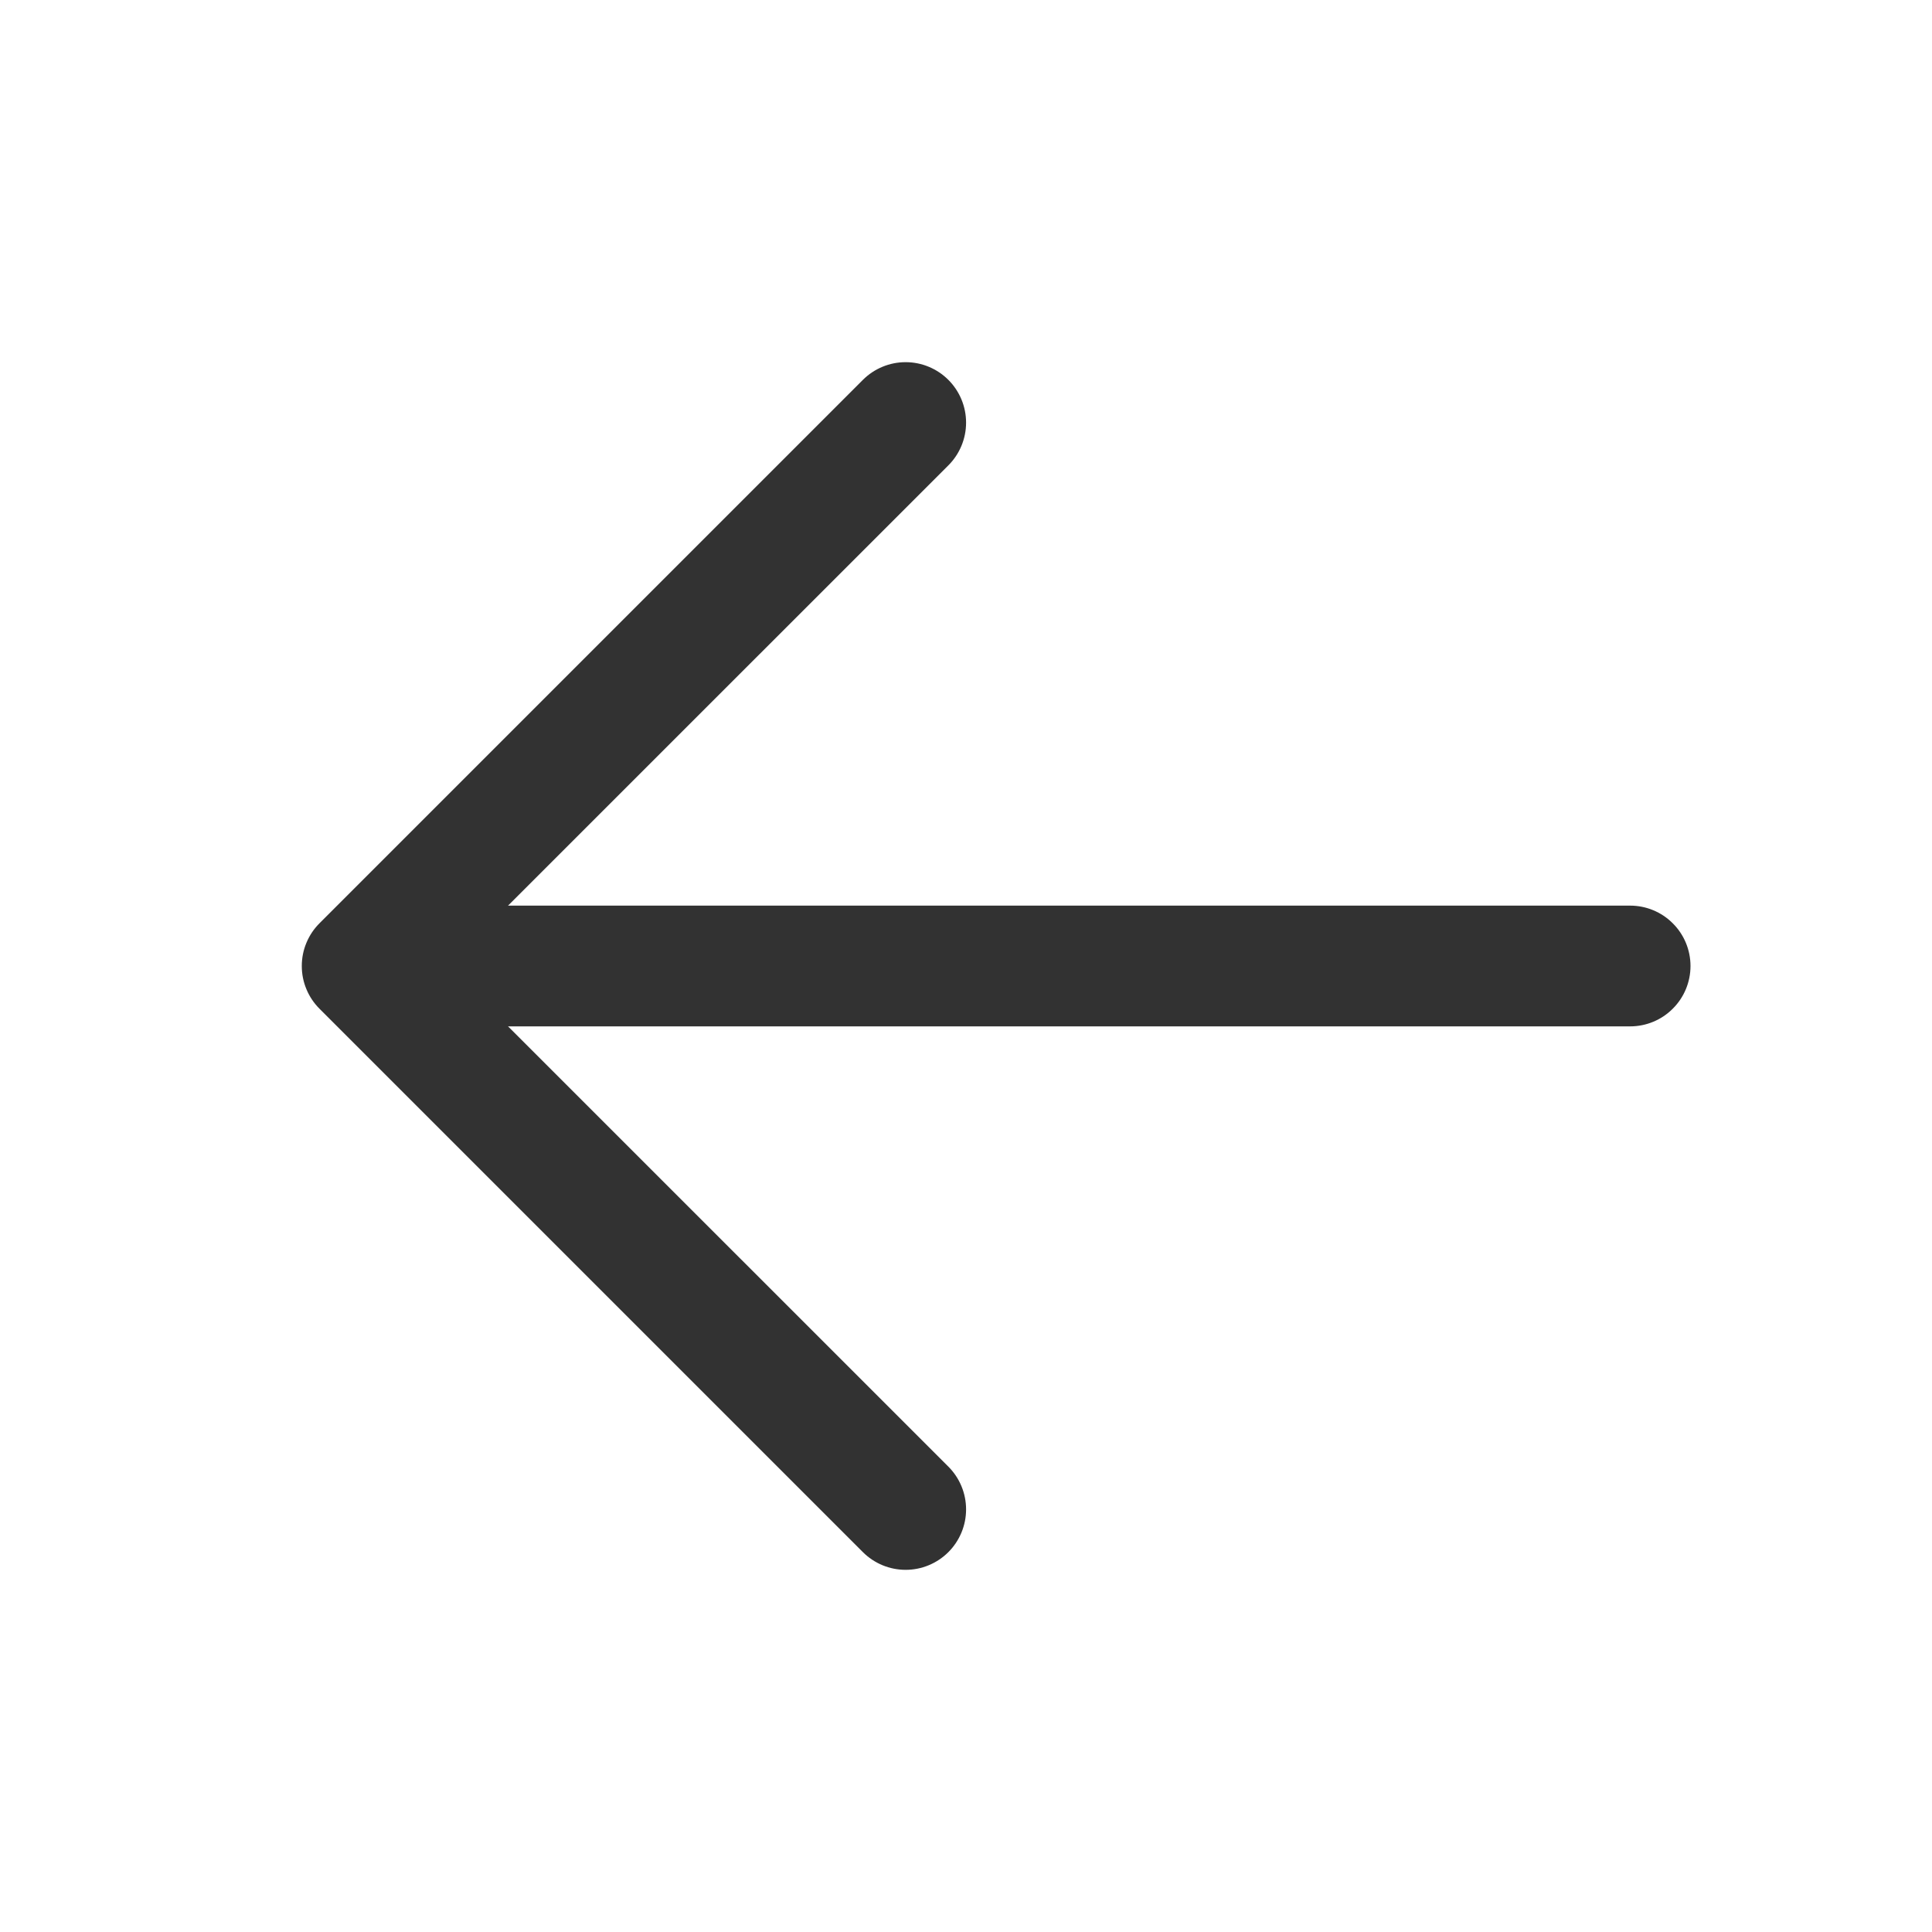
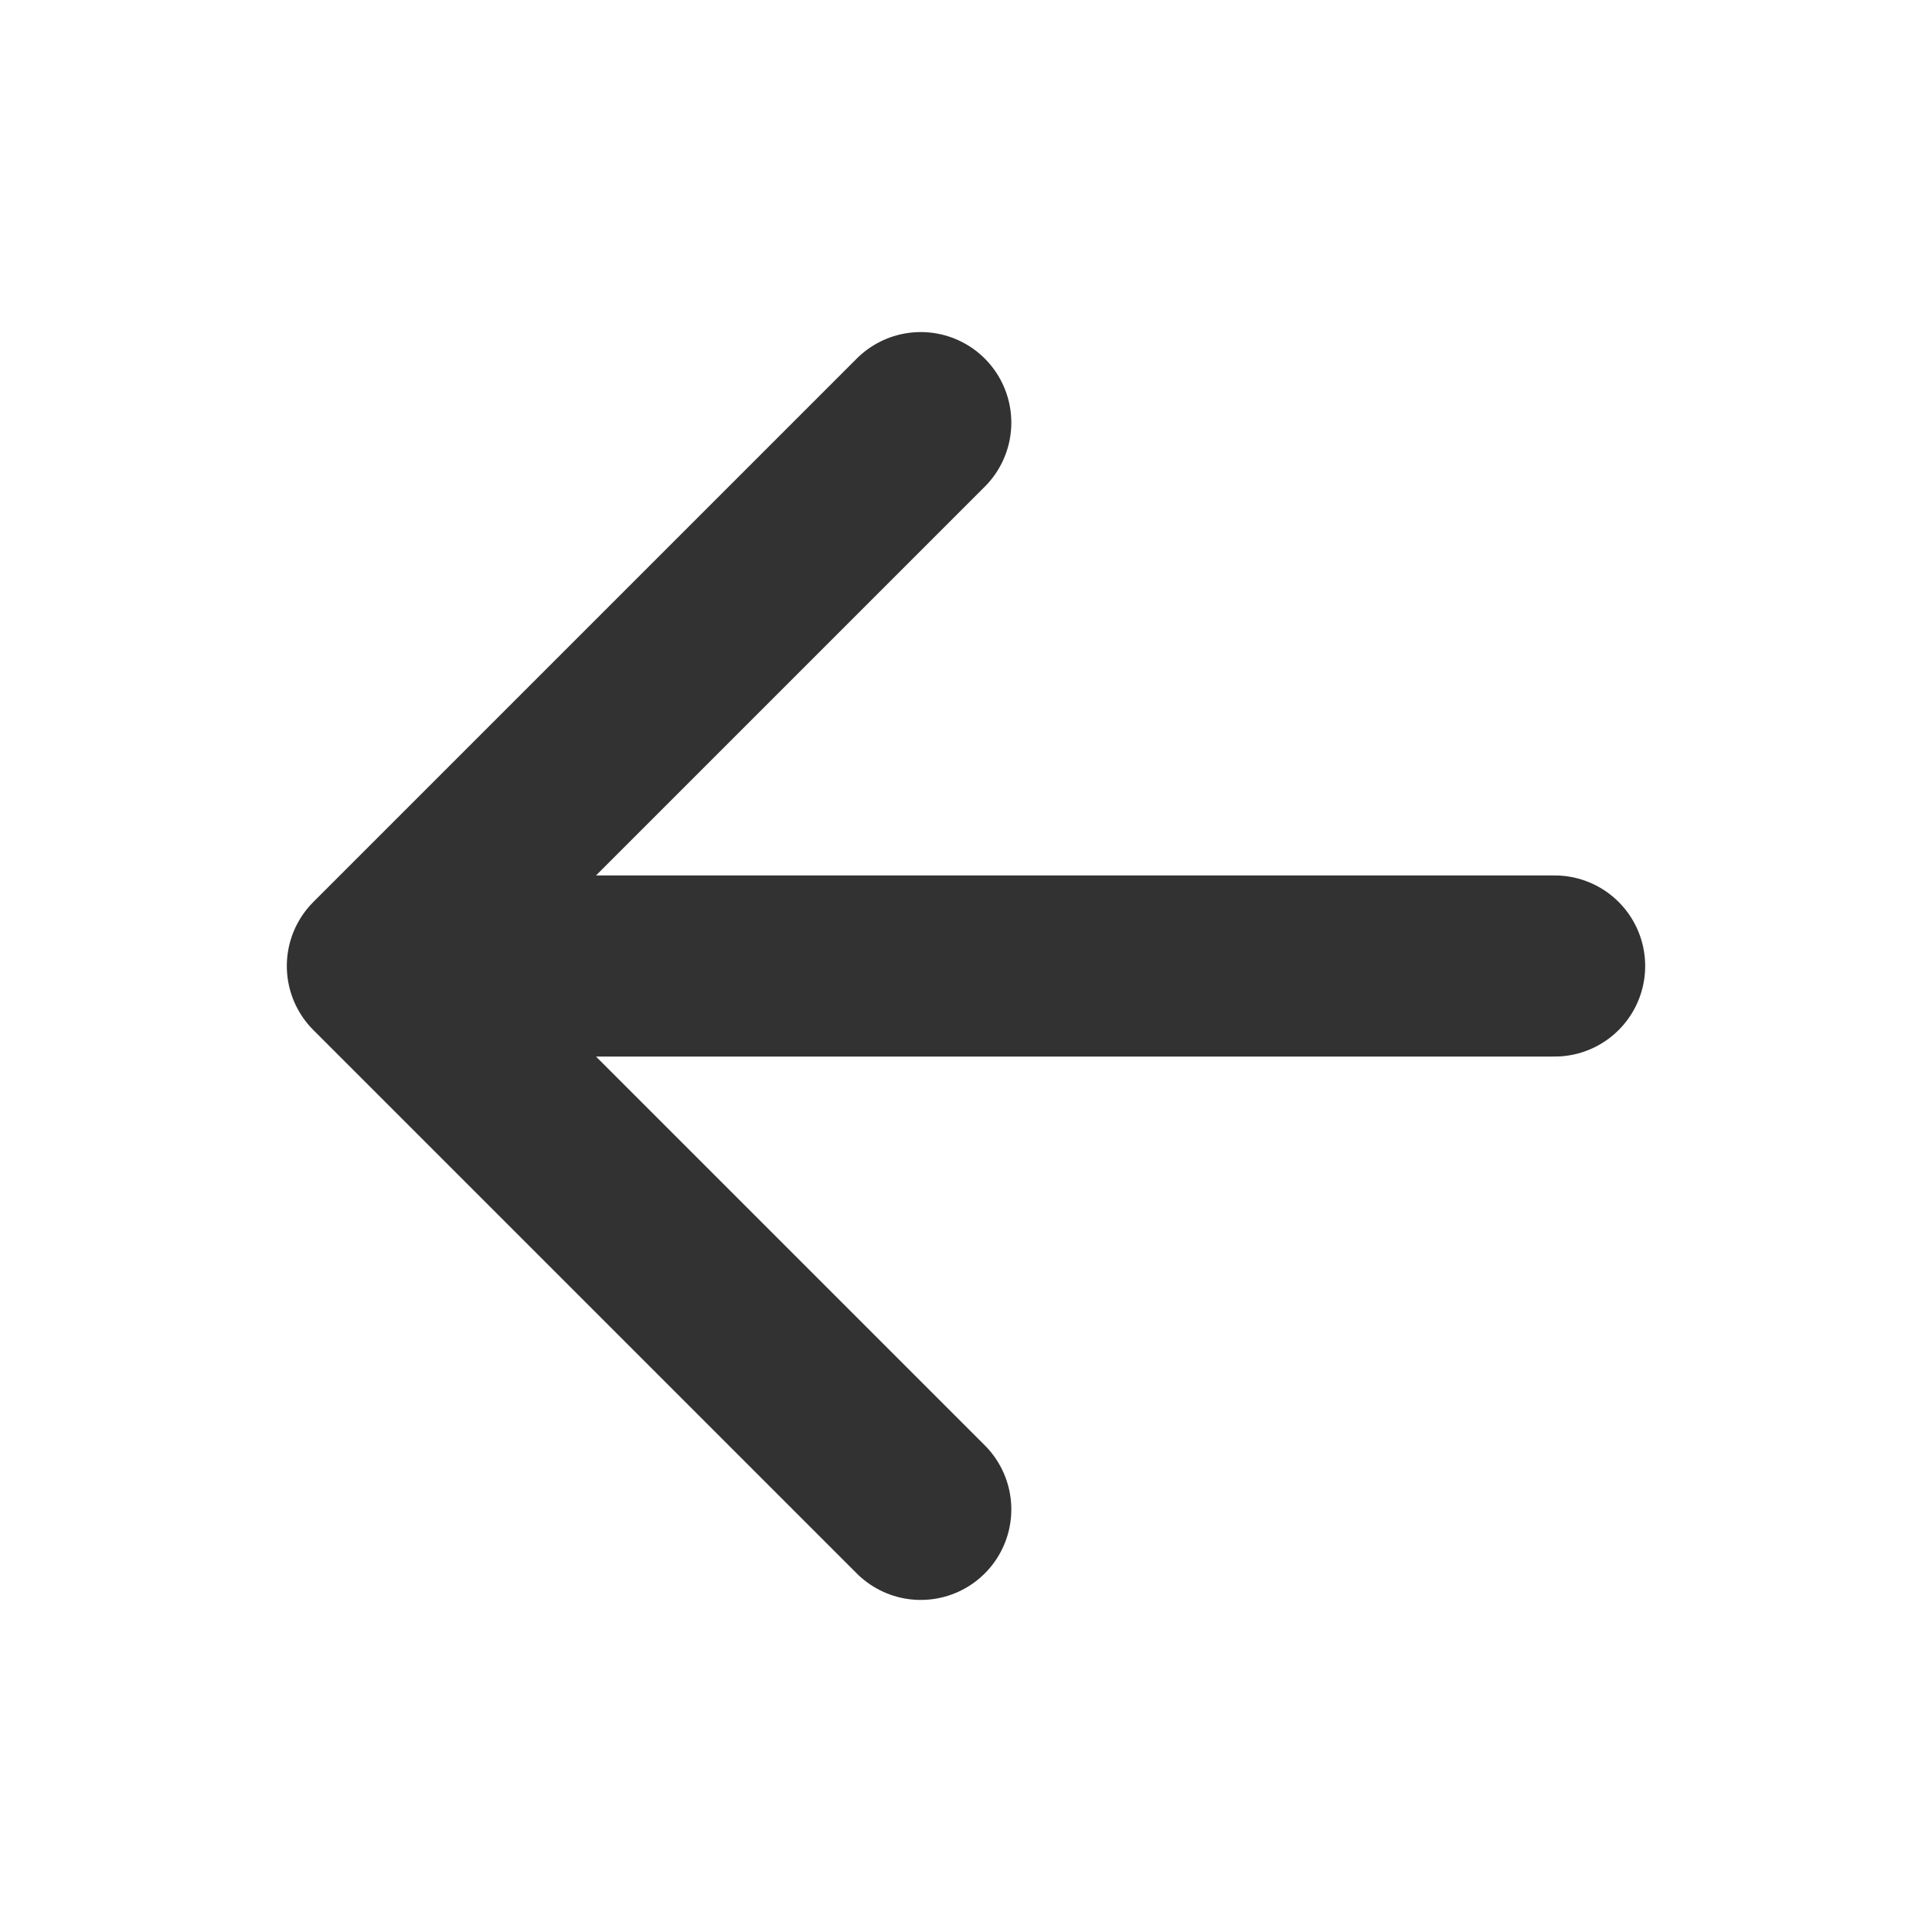
<svg xmlns="http://www.w3.org/2000/svg" width="24" height="24" viewBox="0 0 24 24" fill="none">
-   <path d="M5.25 11.25H20.25C20.449 11.25 20.64 11.329 20.78 11.47C20.921 11.61 21 11.801 21 12C21 12.199 20.921 12.39 20.78 12.53C20.64 12.671 20.449 12.75 20.25 12.75H5.25C5.051 12.75 4.86 12.671 4.72 12.53C4.579 12.39 4.5 12.199 4.5 12C4.5 11.801 4.579 11.61 4.72 11.47C4.86 11.329 5.051 11.25 5.25 11.25Z" fill="#323232" />
-   <path d="M5.561 12L11.781 18.219C11.922 18.36 12.001 18.551 12.001 18.75C12.001 18.949 11.922 19.14 11.781 19.281C11.64 19.422 11.449 19.501 11.25 19.501C11.051 19.501 10.86 19.422 10.719 19.281L3.969 12.531C3.899 12.461 3.844 12.379 3.806 12.287C3.768 12.196 3.749 12.099 3.749 12C3.749 11.901 3.768 11.804 3.806 11.713C3.844 11.621 3.899 11.539 3.969 11.469L10.719 4.719C10.86 4.578 11.051 4.499 11.25 4.499C11.449 4.499 11.64 4.578 11.781 4.719C11.922 4.86 12.001 5.051 12.001 5.25C12.001 5.449 11.922 5.64 11.781 5.781L5.561 12Z" fill="#323232" />
+   <path d="M11.438 18.75L4.688 12L11.438 5.25M5.625 12H19.312" stroke="#323232" stroke-width="2.25" stroke-linecap="round" stroke-linejoin="round" />
</svg>
